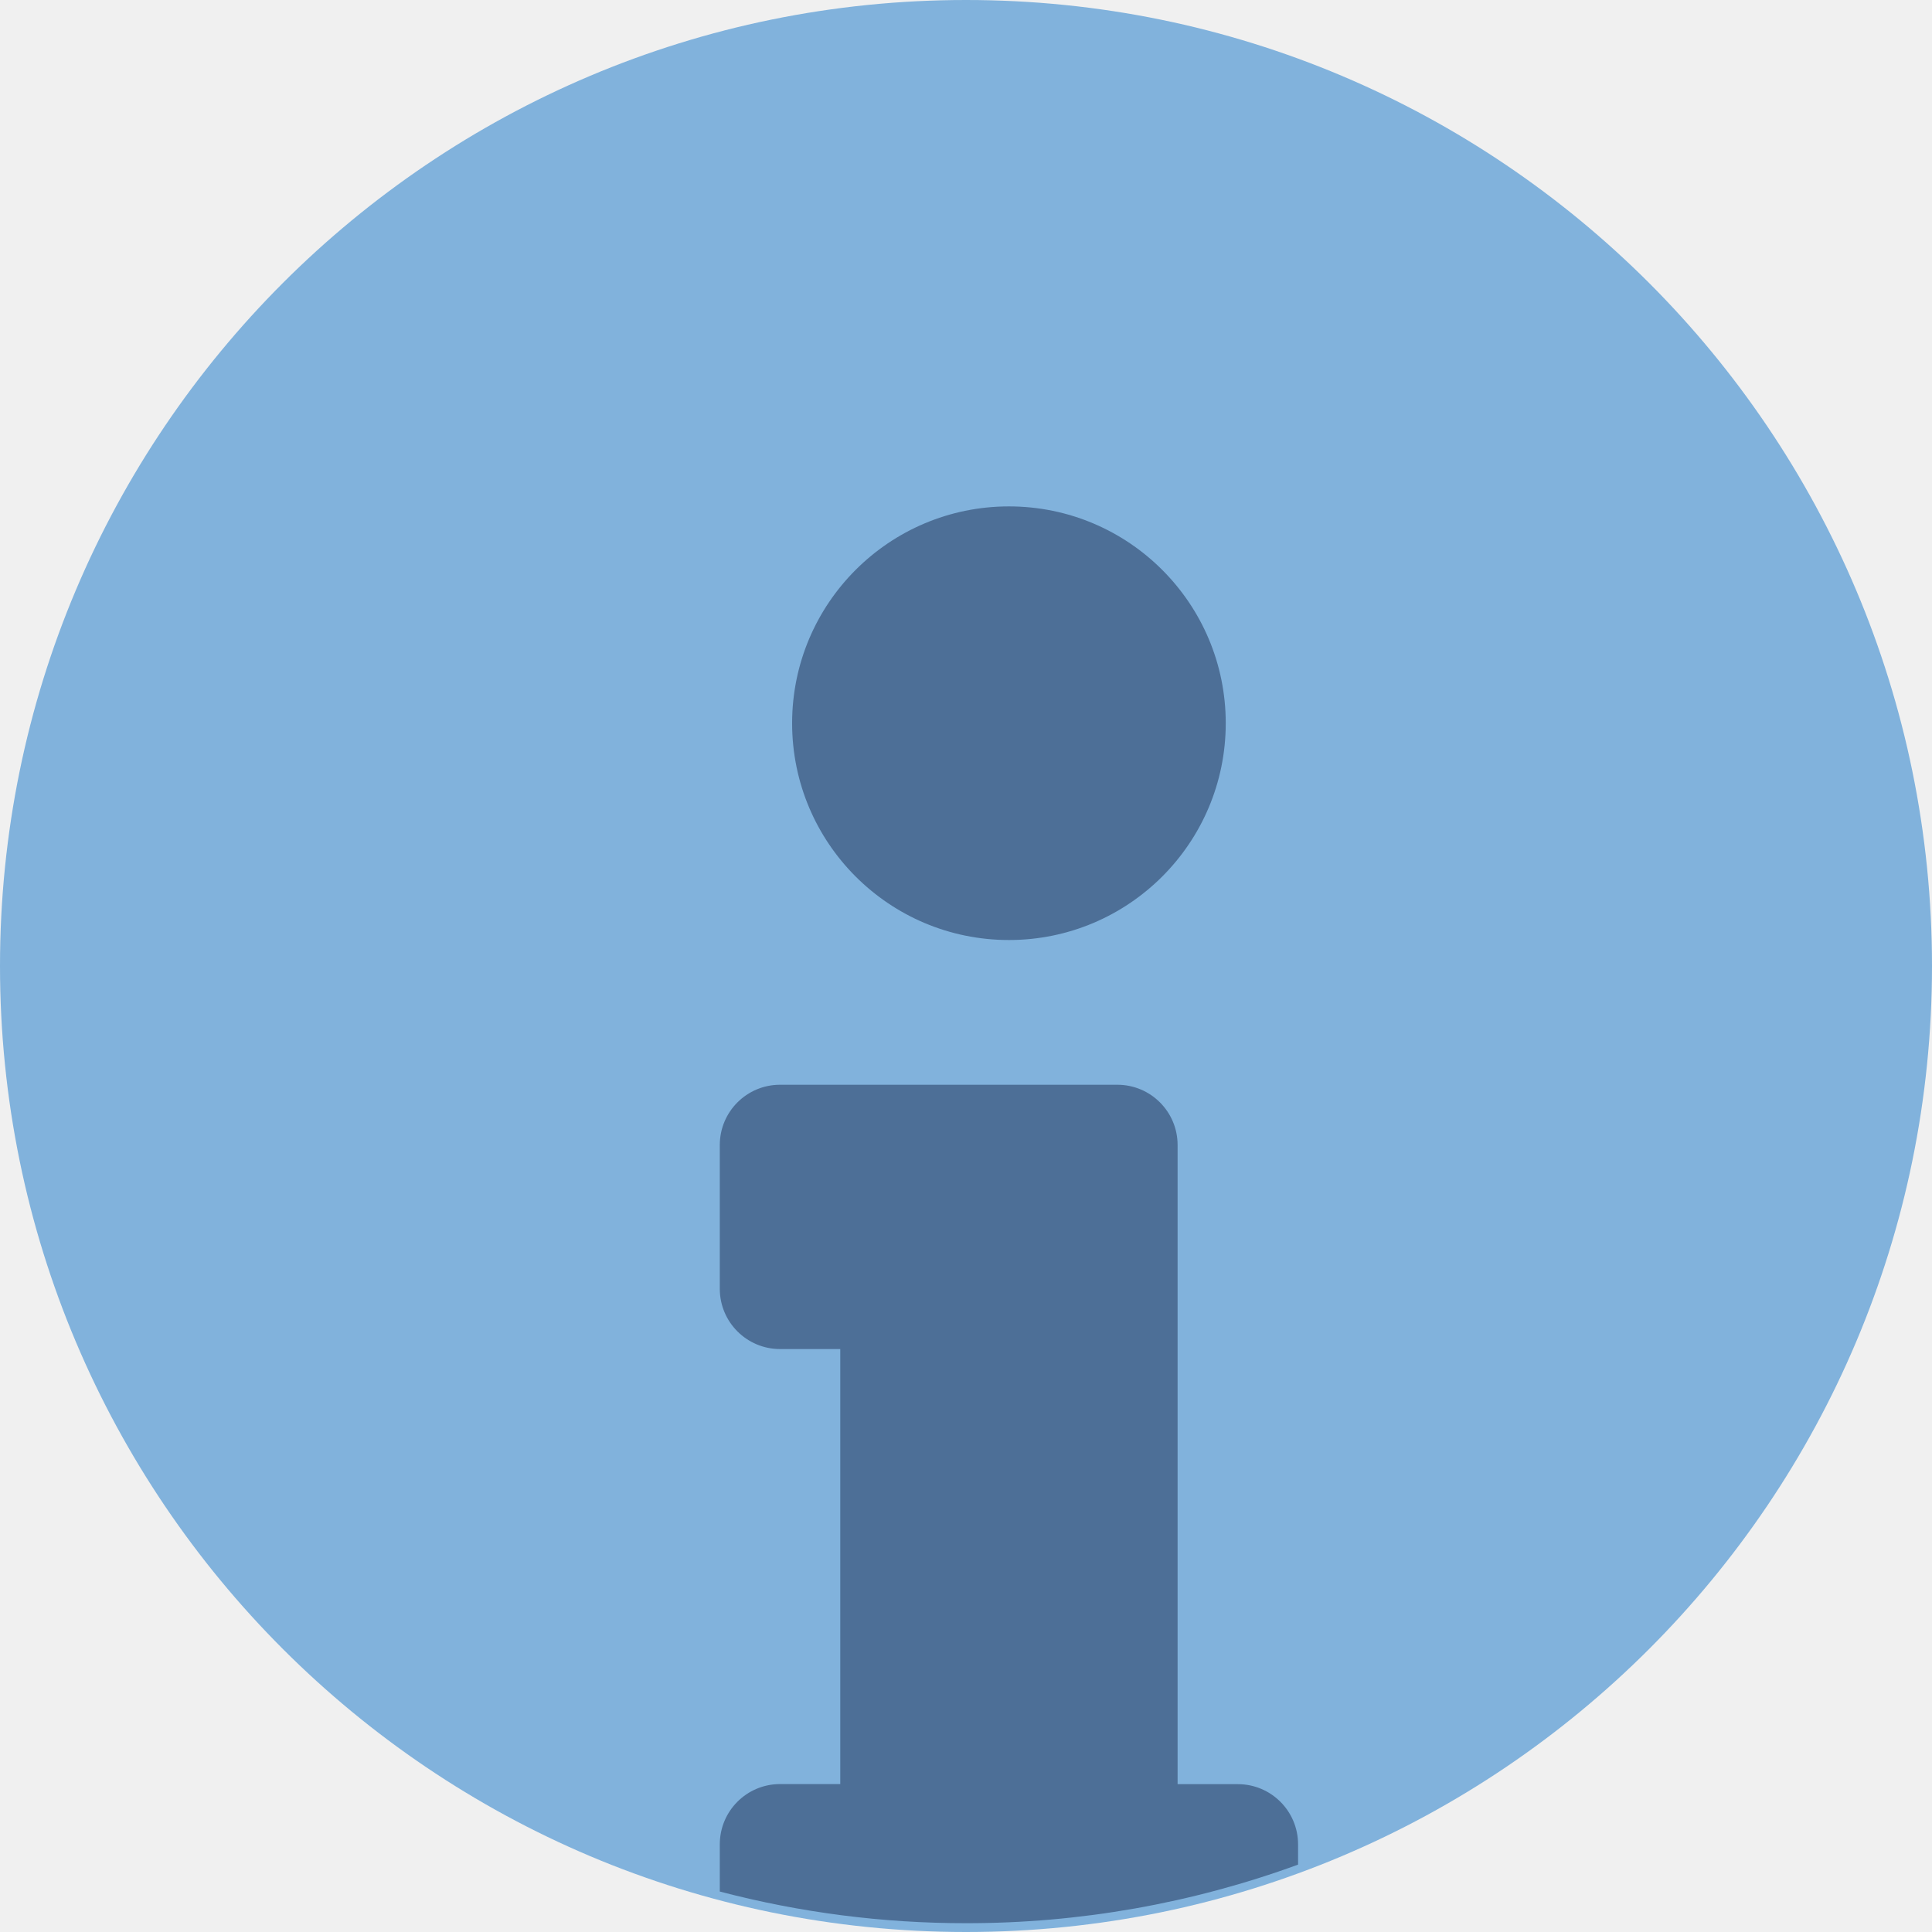
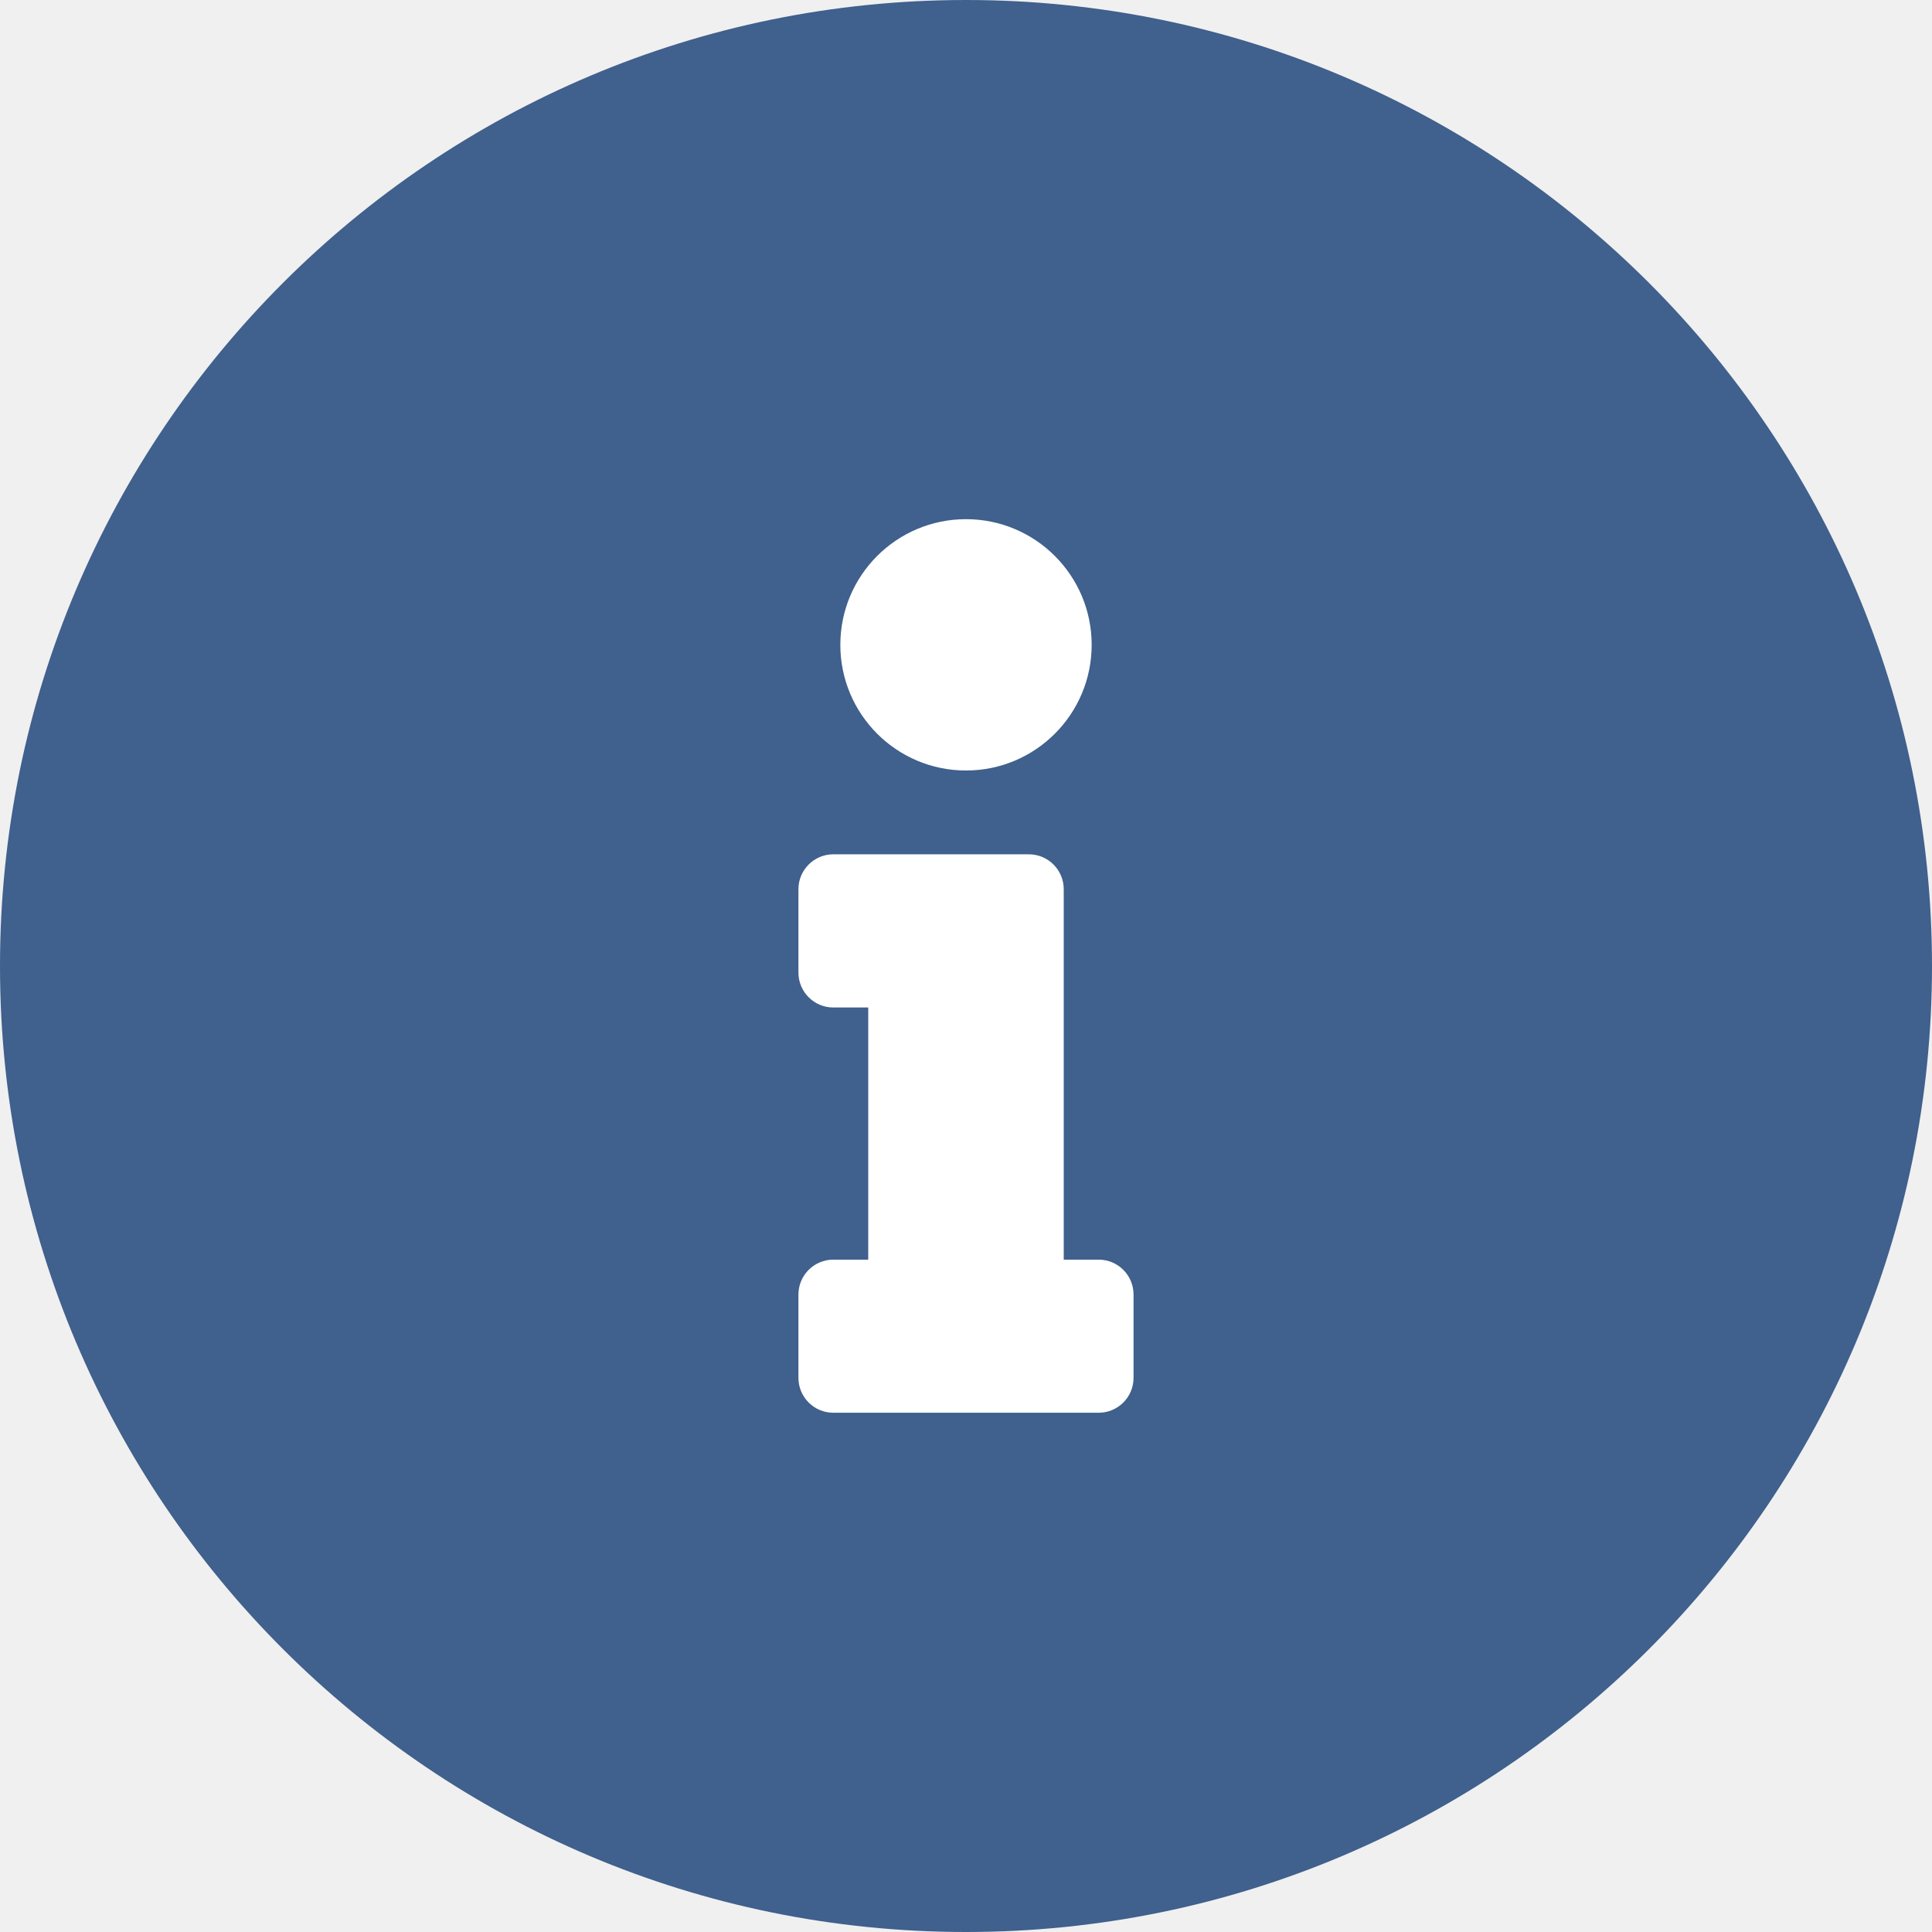
<svg xmlns="http://www.w3.org/2000/svg" width="90" height="90" viewBox="0 0 90 90">
  <g id="btn-info" transform="translate(-152 -1591)">
-     <circle id="Ellipse_70" data-name="Ellipse 70" cx="45" cy="45" r="45" transform="translate(152 1591)" fill="#81b2dc" />
-     <path id="Intersection_3" data-name="Intersection 3" d="M-1183.469,88.525v-2.2a2.806,2.806,0,0,1,2.806-2.806h2.806V63.254h-2.806a2.806,2.806,0,0,1-2.806-2.806v-6.7a2.806,2.806,0,0,1,2.806-2.806h15.714a2.806,2.806,0,0,1,2.806,2.806V83.523h2.806a2.806,2.806,0,0,1,2.806,2.806v.942A44.916,44.916,0,0,1-1172,90,45.073,45.073,0,0,1-1183.469,88.525ZM-1180.1,34.1A10.1,10.1,0,0,1-1170,24a10.1,10.1,0,0,1,10.1,10.1A10.1,10.1,0,0,1-1170,44.2,10.1,10.1,0,0,1-1180.1,34.1Z" transform="translate(1369 1590.59)" fill="#4d6f97" />
+     <circle id="Ellipse_70" data-name="Ellipse 70" cx="45" cy="45" r="45" transform="translate(152 1591)" fill="#40608d" />
+     <path id="Icon_awesome-info" data-name="Icon awesome-info" d="M1.626,34.494H3.252V22.748H1.626A1.626,1.626,0,0,1,0,21.122V17.238a1.626,1.626,0,0,1,1.626-1.626h9.107a1.626,1.626,0,0,1,1.626,1.626V34.494h1.626a1.626,1.626,0,0,1,1.626,1.626V40a1.626,1.626,0,0,1-1.626,1.626H1.626A1.626,1.626,0,0,1,0,40V36.12A1.626,1.626,0,0,1,1.626,34.494ZM7.806,0A5.854,5.854,0,1,0,13.66,5.854,5.854,5.854,0,0,0,7.806,0Z" transform="translate(189.194 1615.185)" fill="#fff" />
  </g>
</svg>
